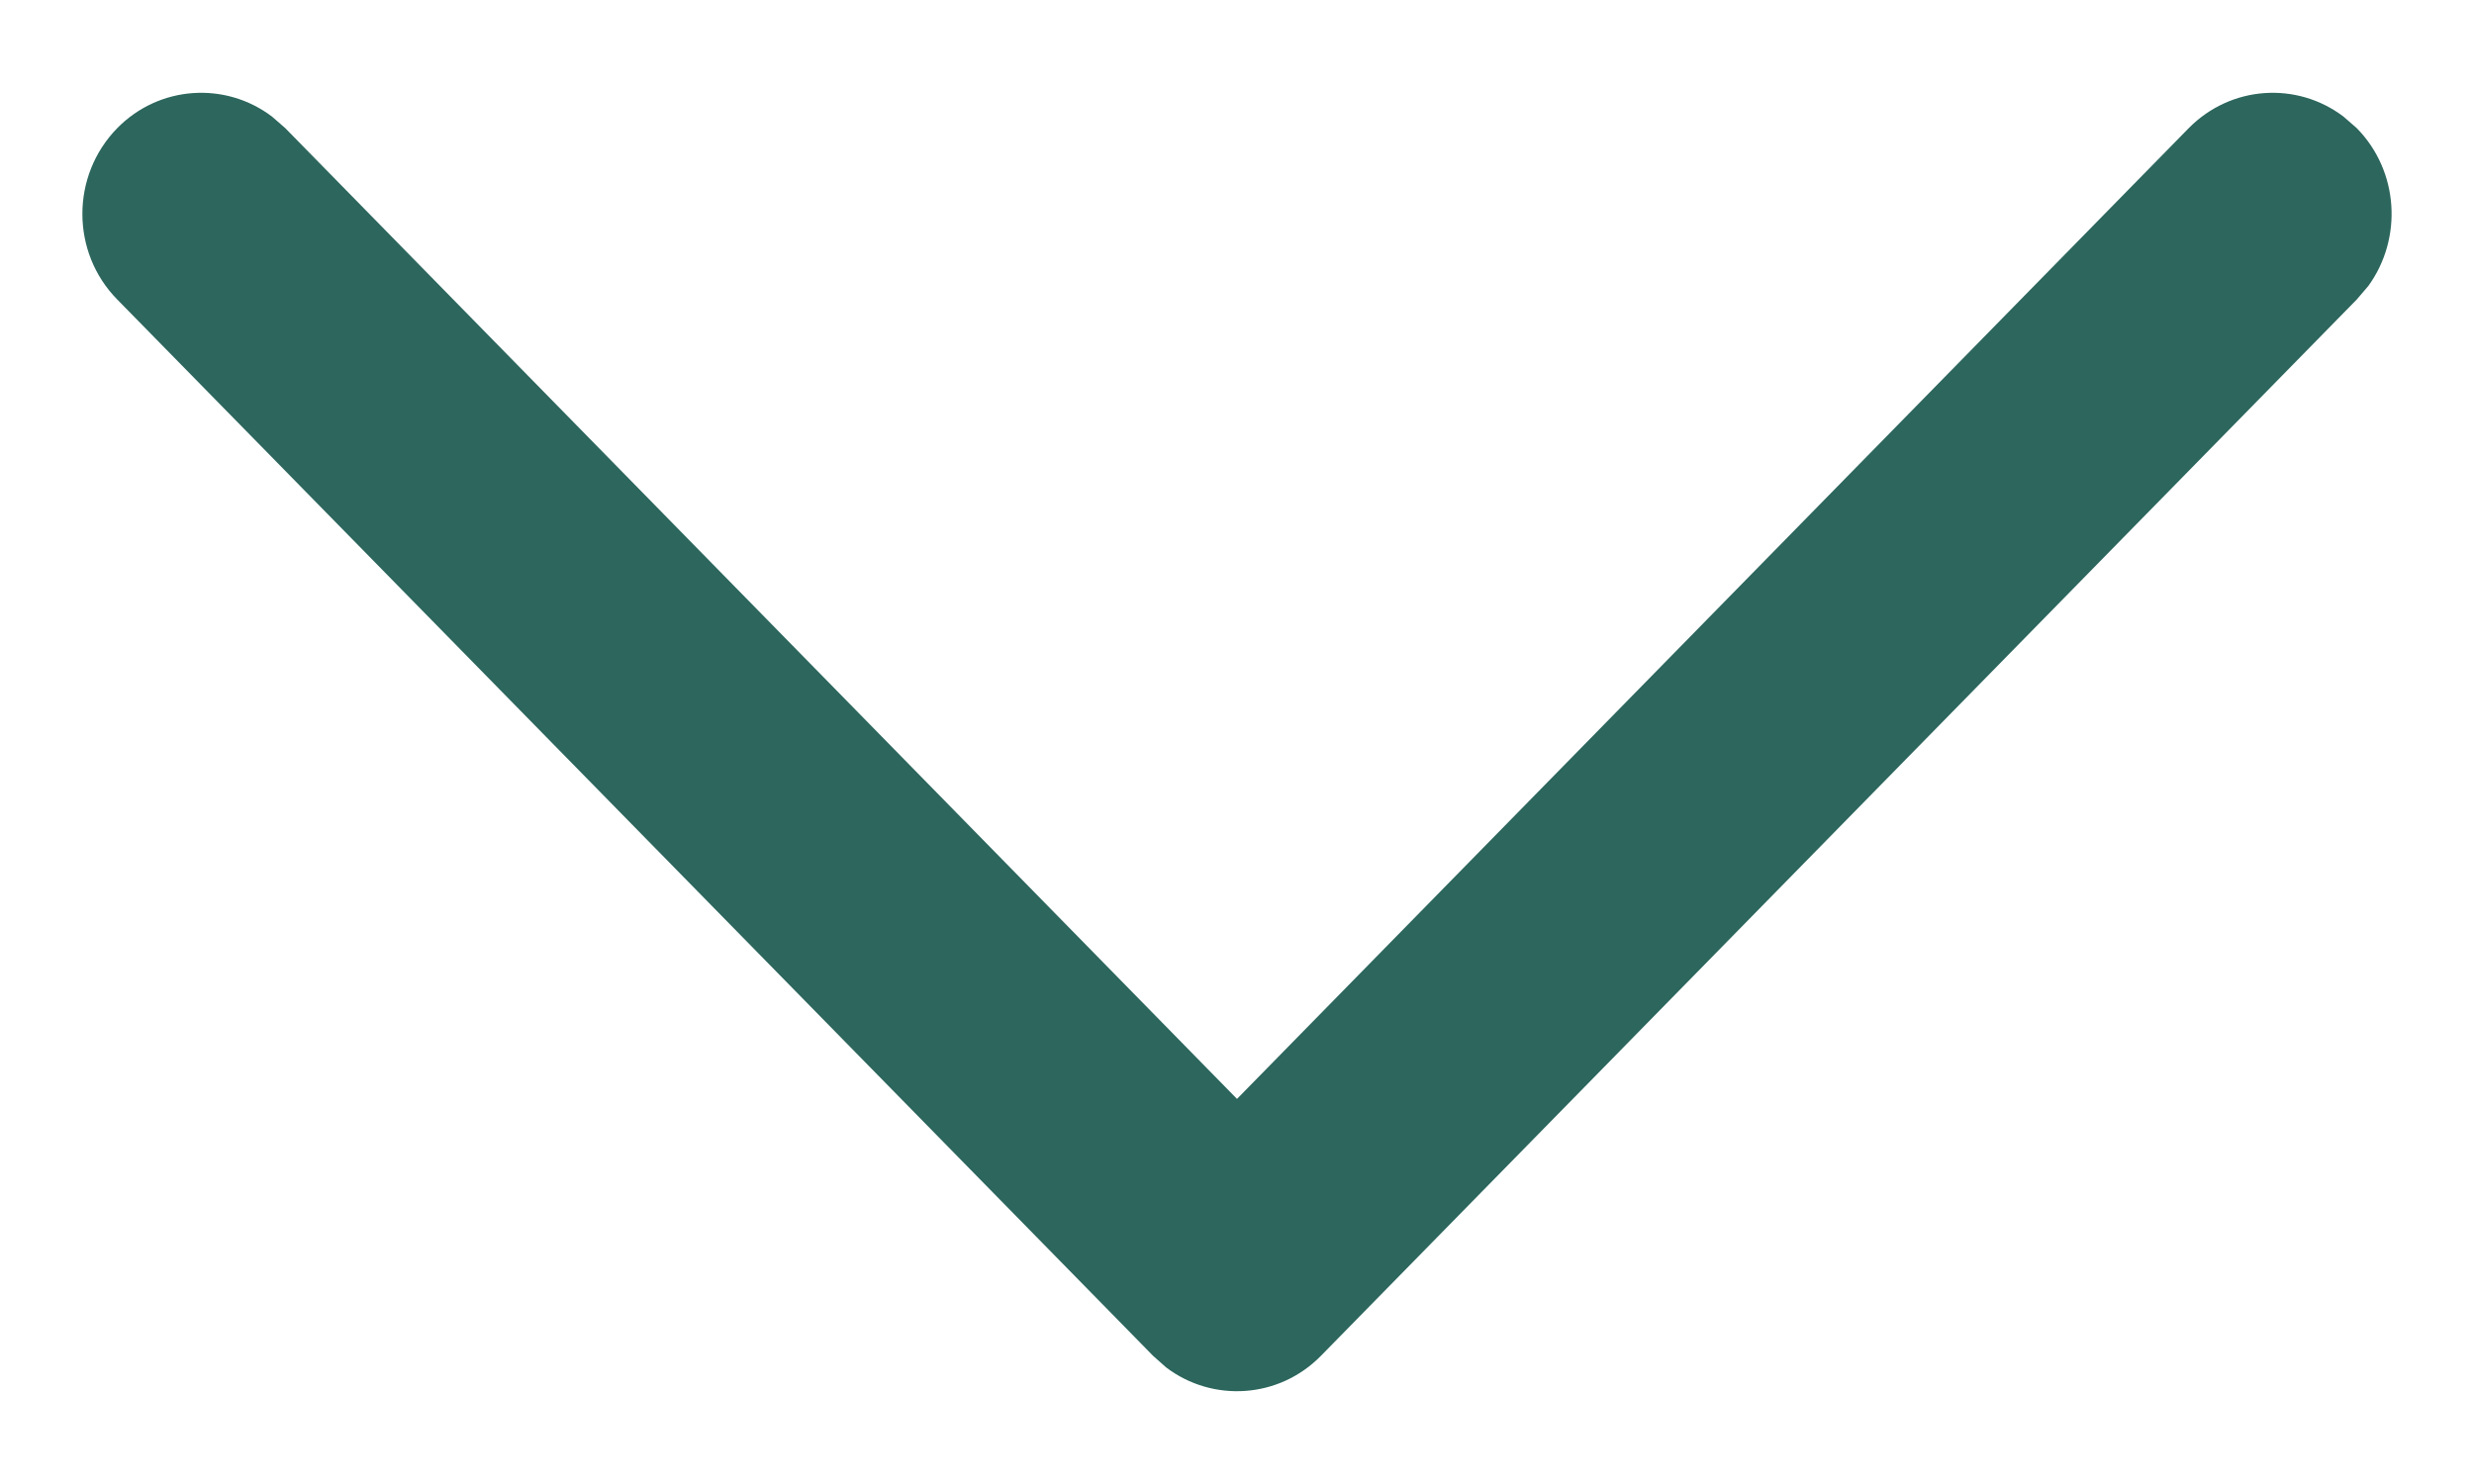
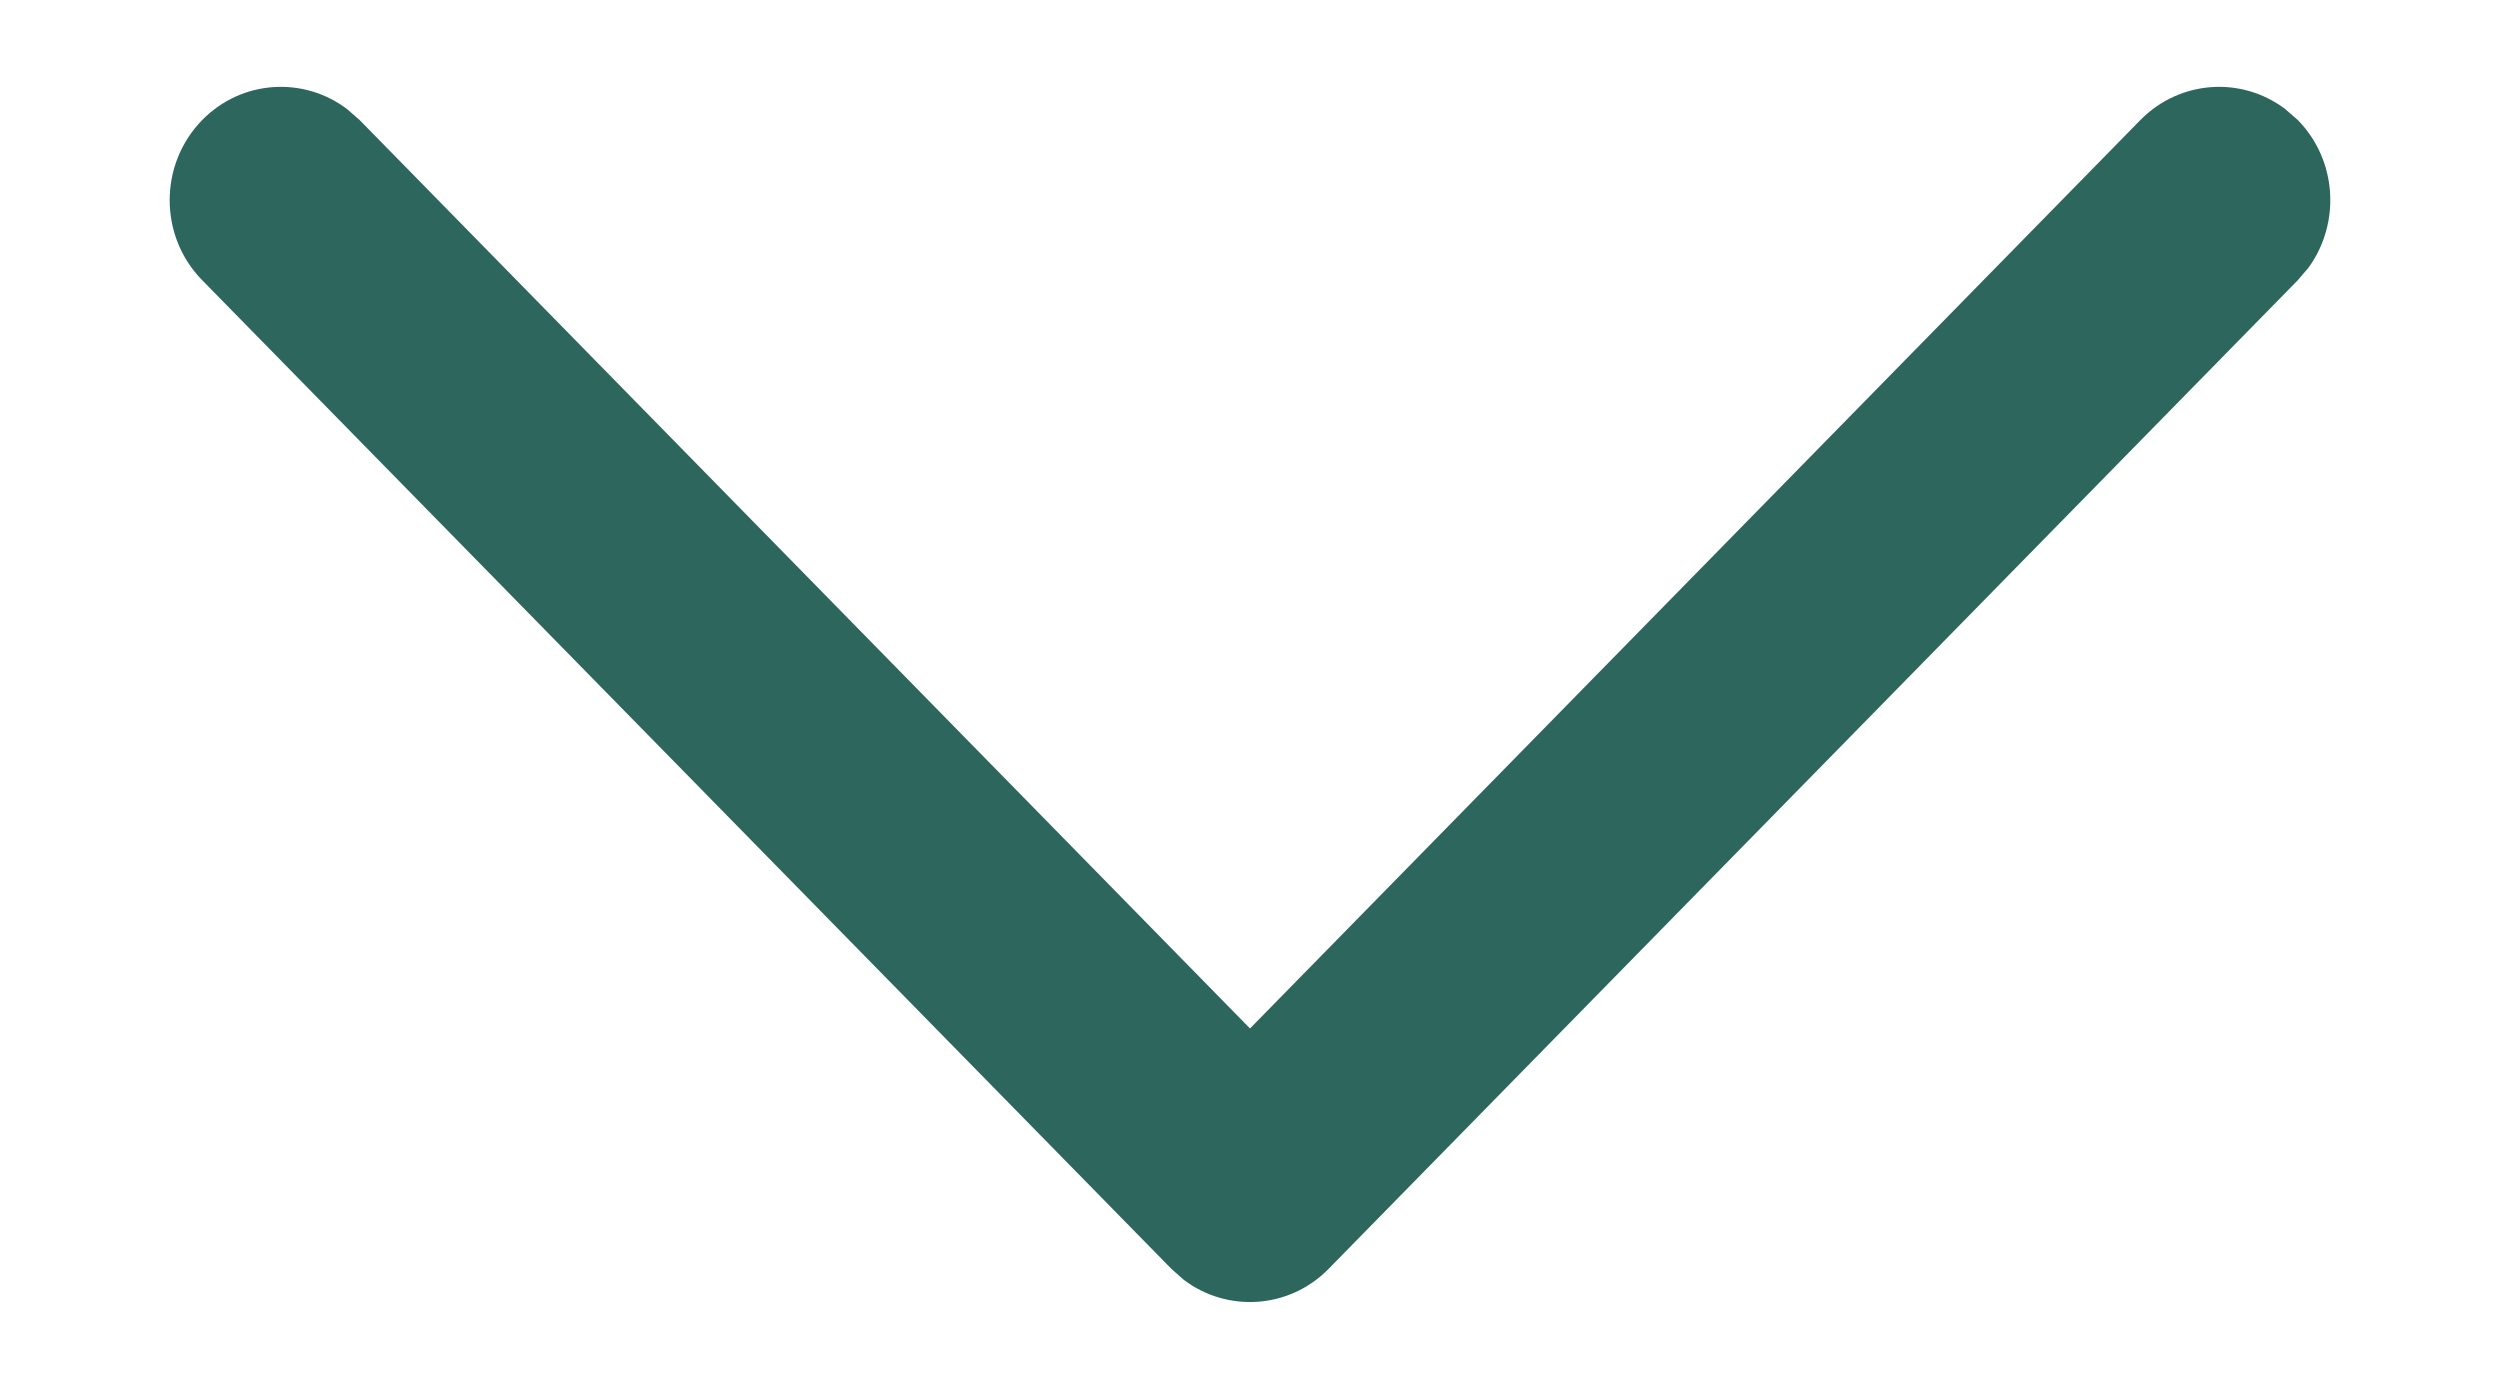
- <svg xmlns="http://www.w3.org/2000/svg" width="10" height="6" viewBox="0 0 10 6" fill="none">
+ <svg xmlns="http://www.w3.org/2000/svg" width="18" height="10" viewBox="0 0 10 6" fill="none">
  <path d="M0.474 0.518C0.644 0.345 0.911 0.329 1.099 0.471L1.153 0.518L5 4.443L8.847 0.518C9.018 0.345 9.284 0.329 9.472 0.471L9.526 0.518C9.697 0.692 9.712 0.964 9.573 1.156L9.526 1.211L5.339 5.482C5.169 5.655 4.902 5.671 4.714 5.529L4.661 5.482L0.474 1.211C0.286 1.02 0.286 0.71 0.474 0.518Z" fill="#2C665D" />
</svg>
